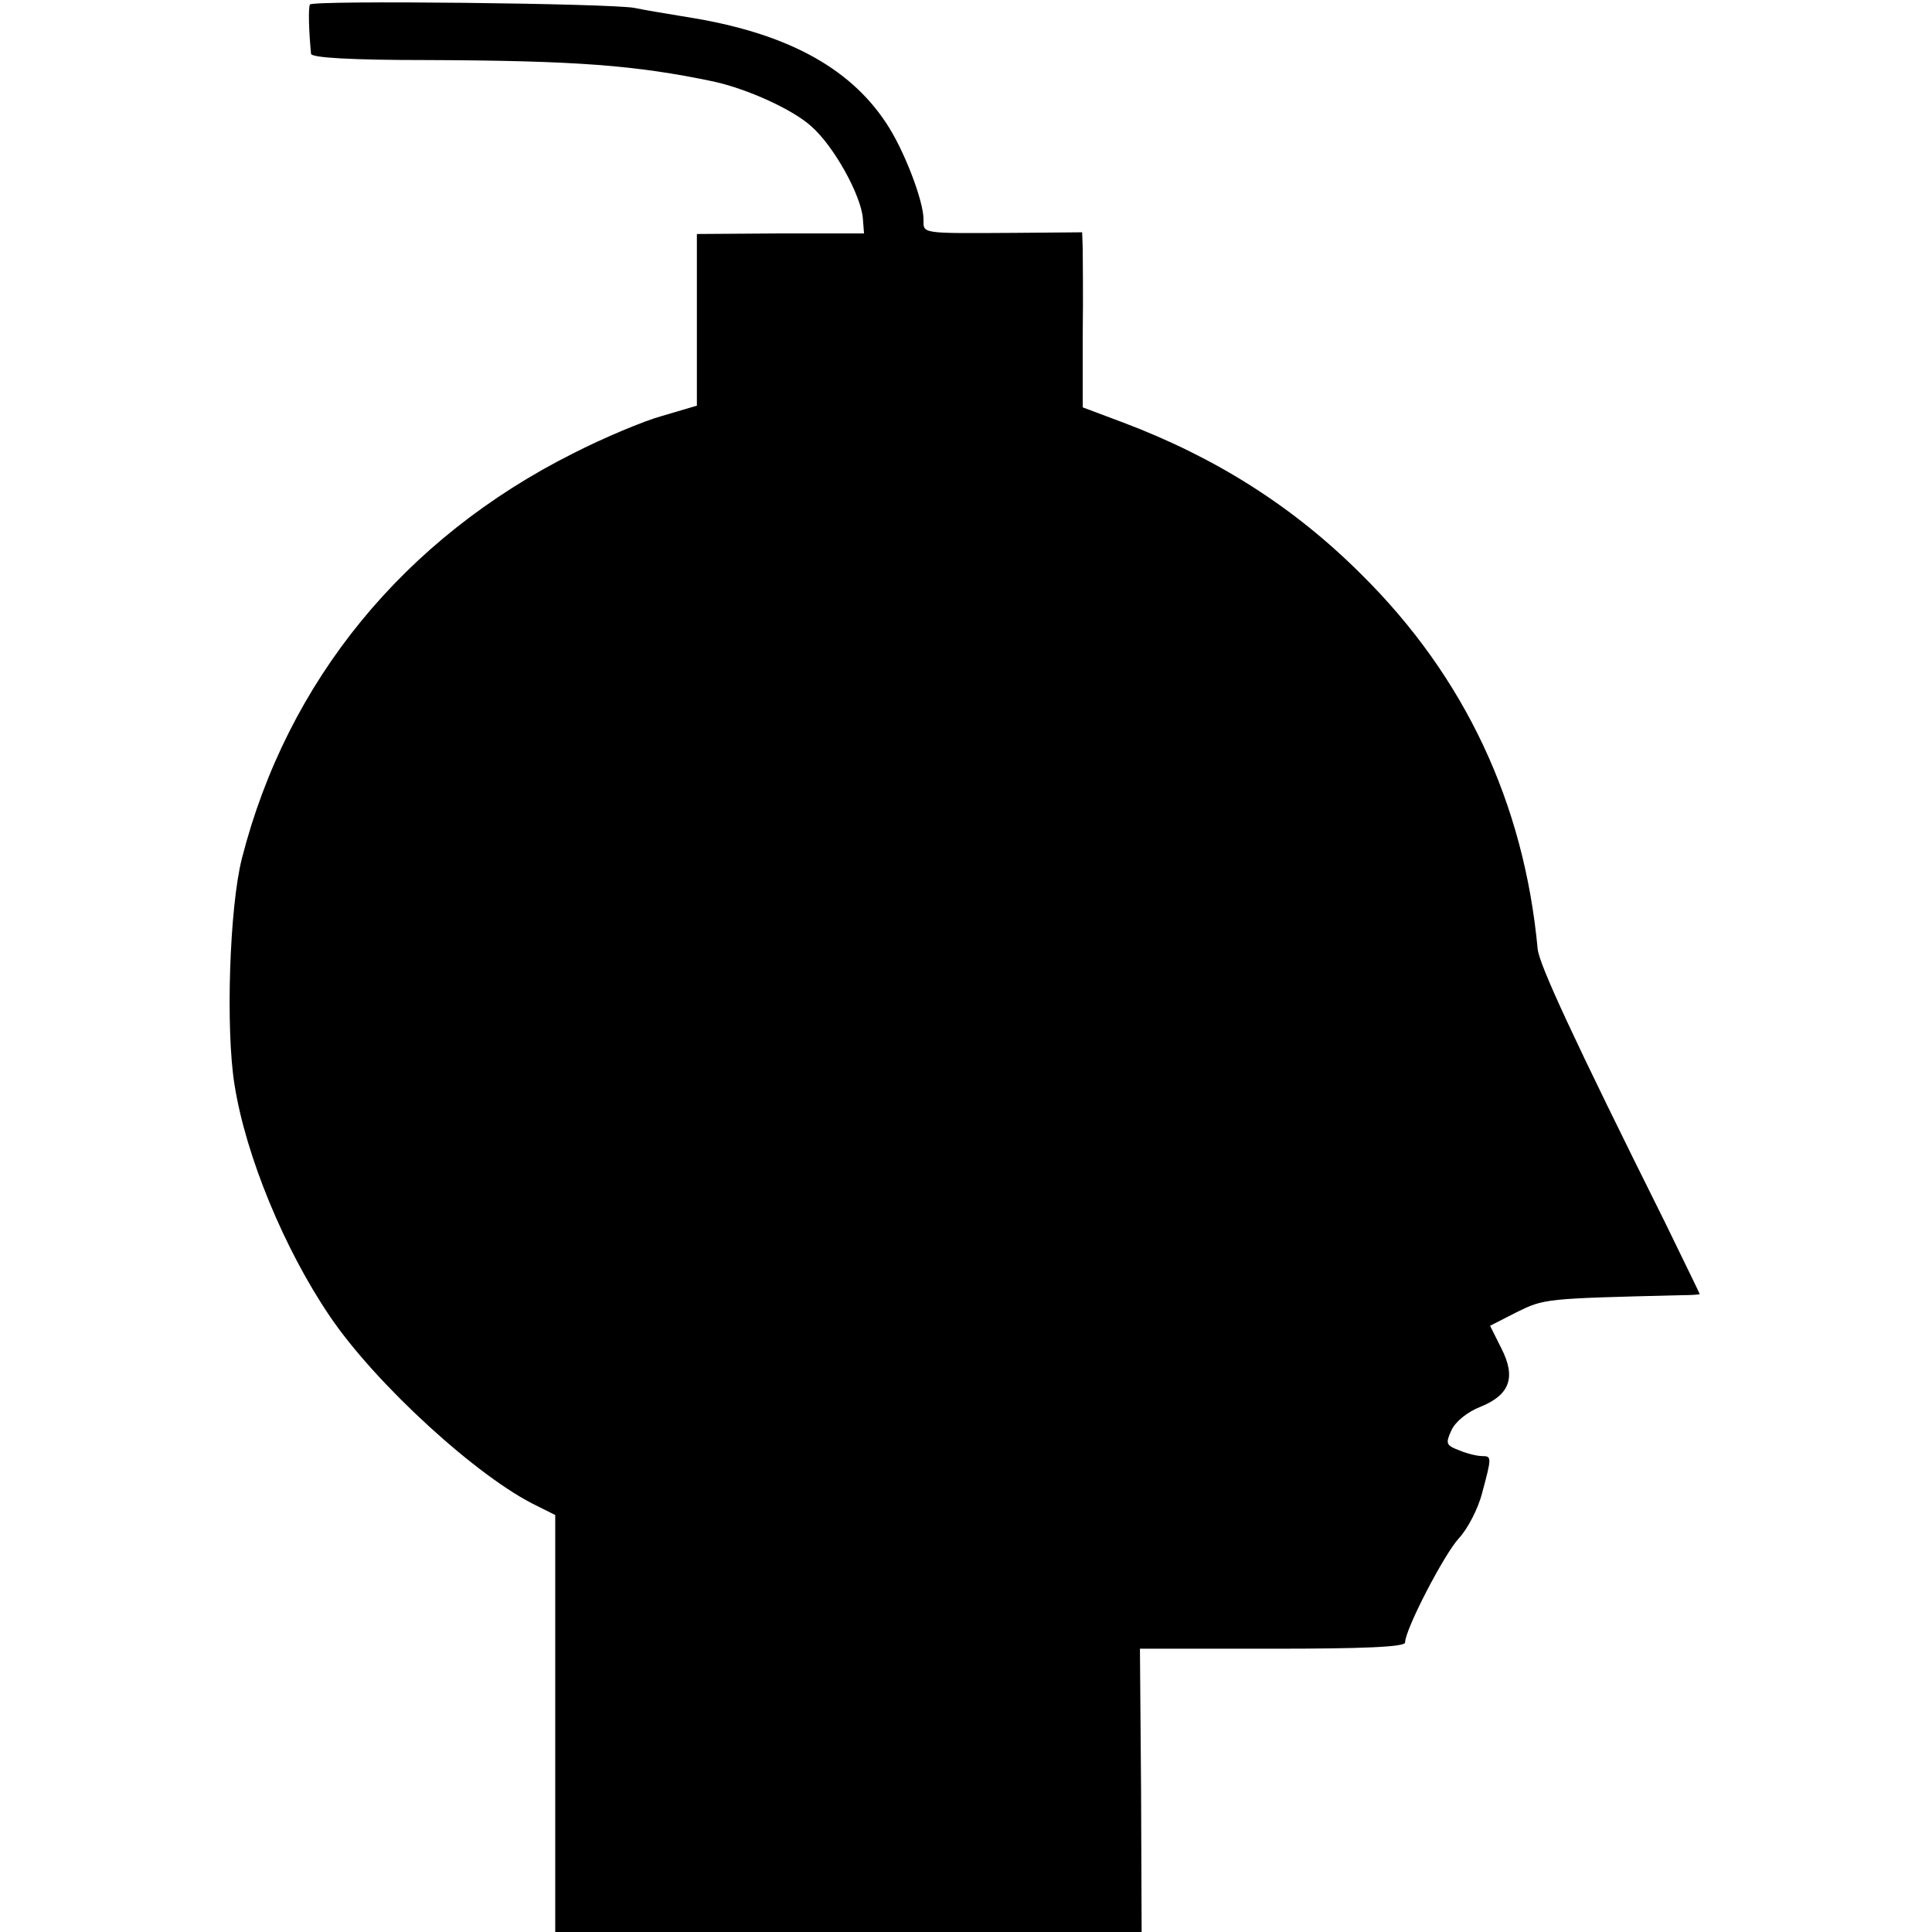
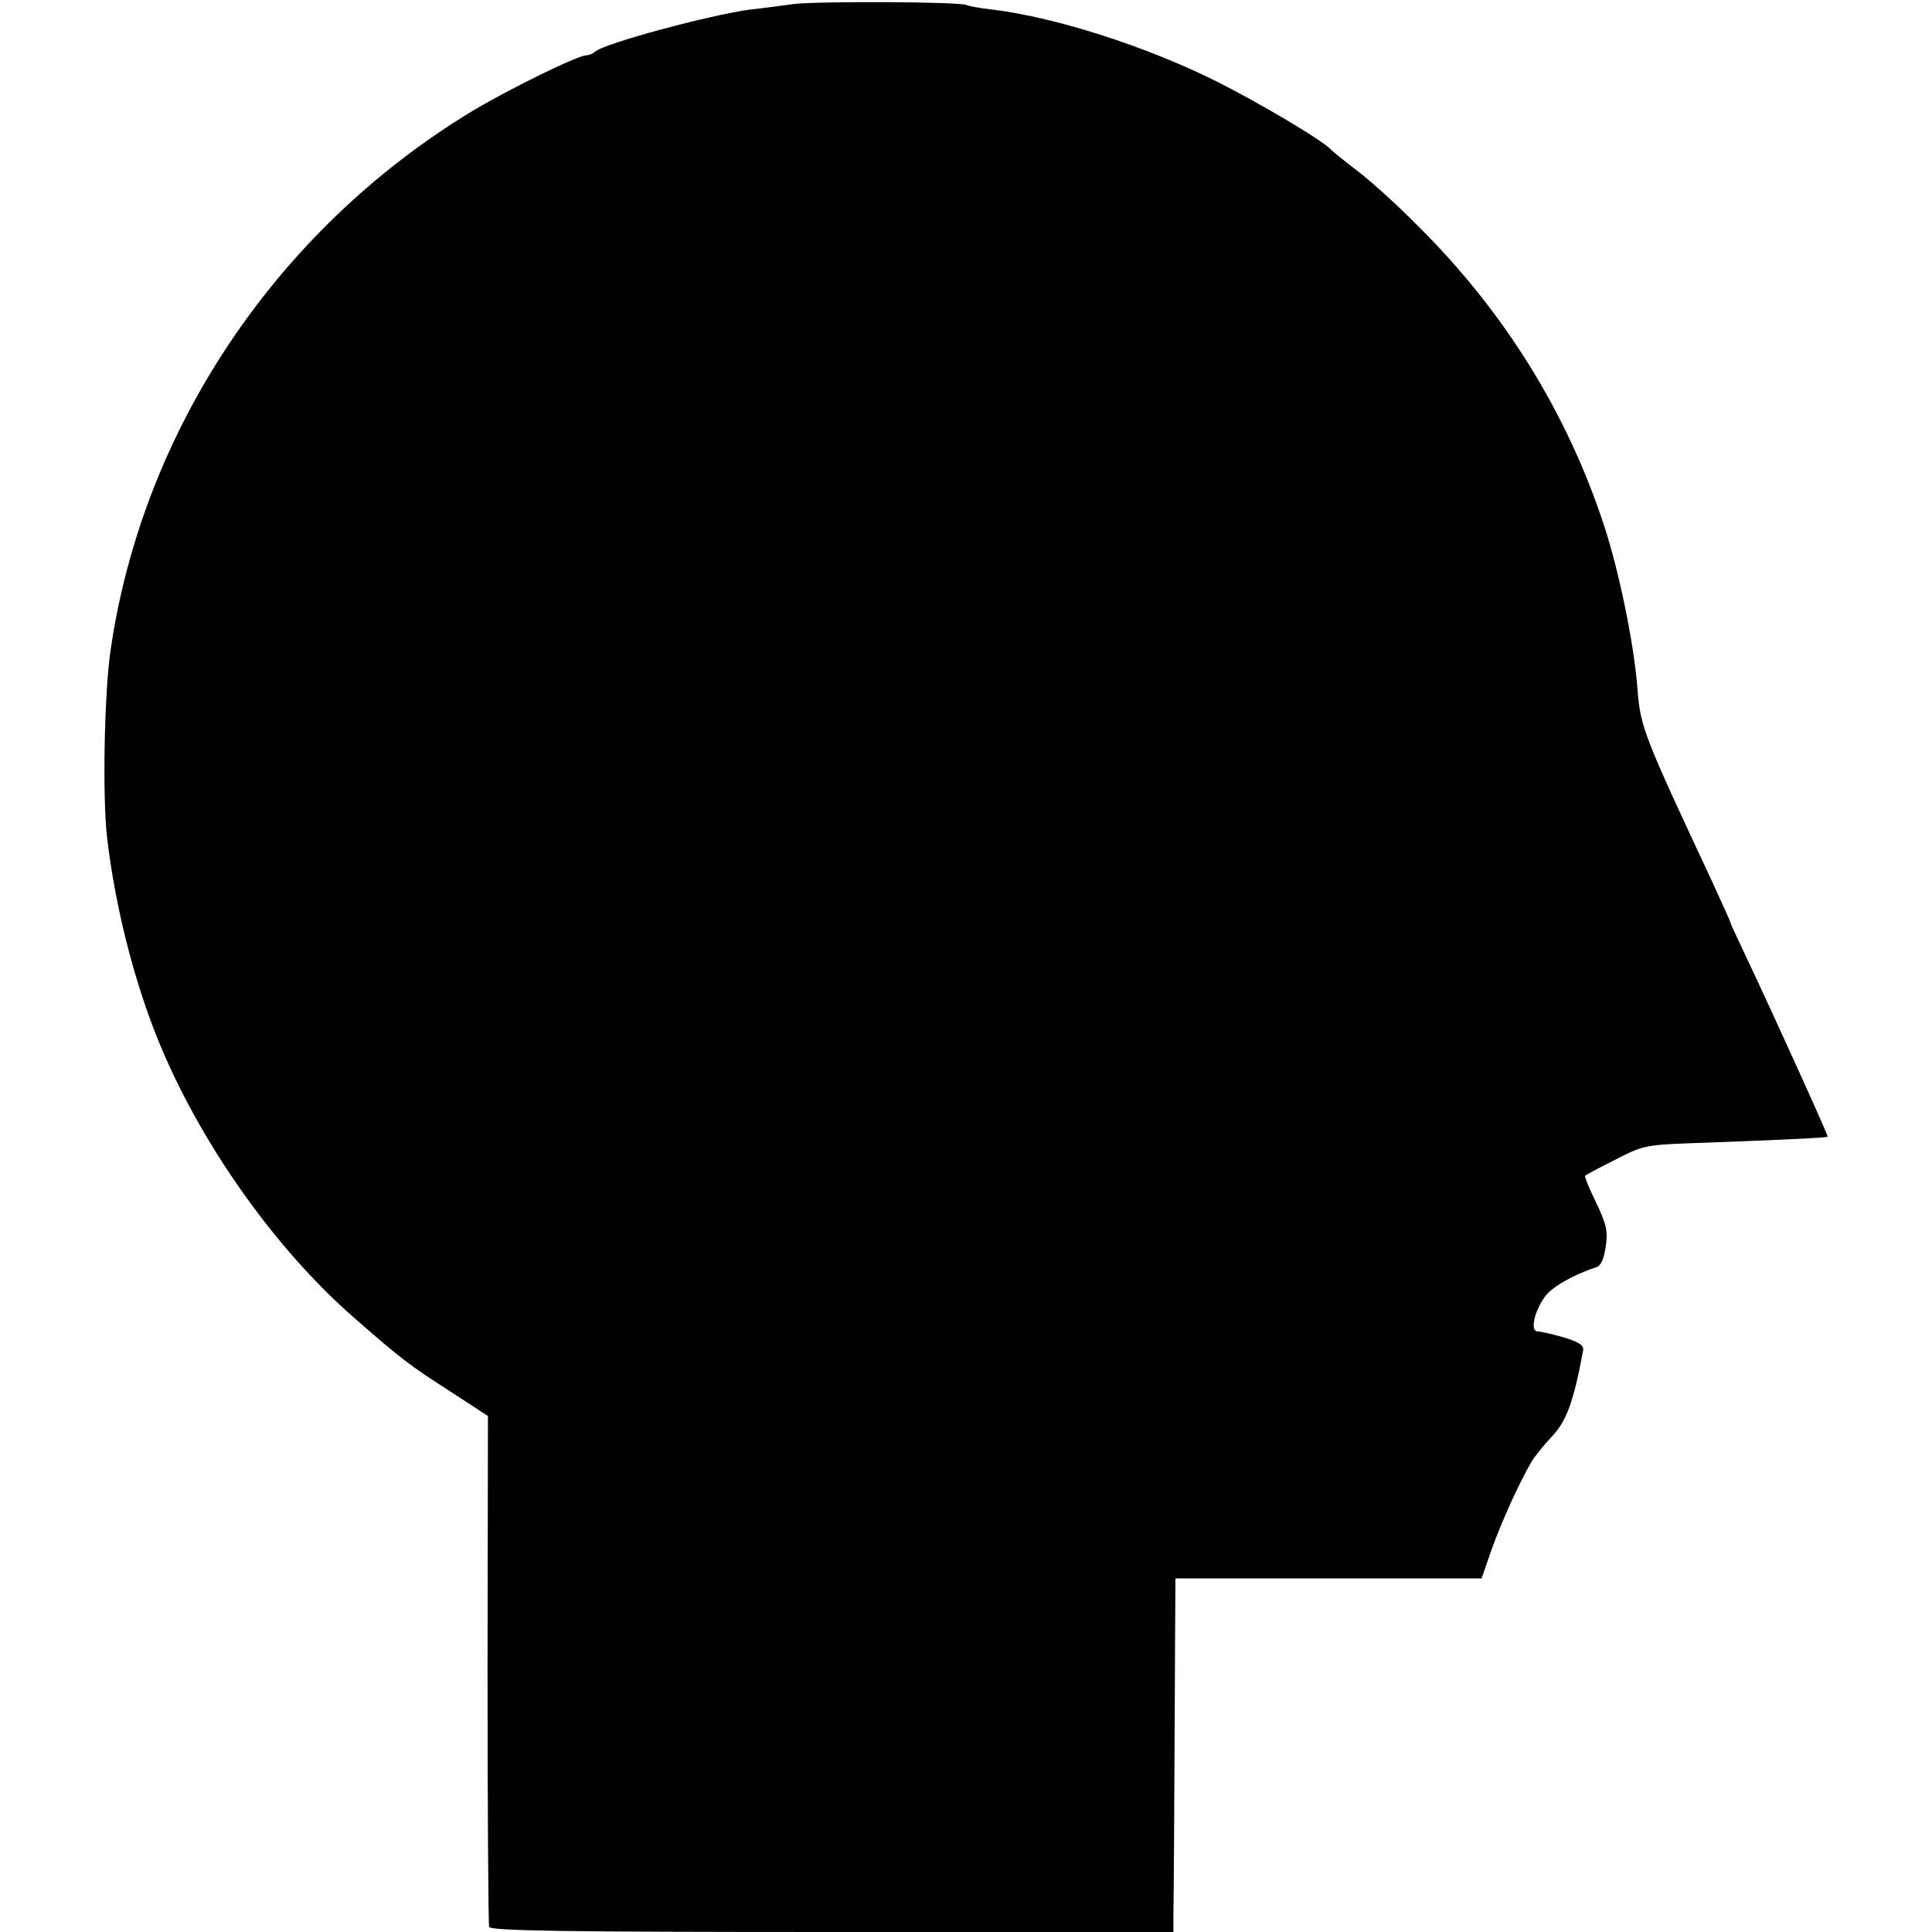
- <svg xmlns="http://www.w3.org/2000/svg" version="1.0" width="341pt" height="341pt" viewBox="0 0 341 341" preserveAspectRatio="xMidYMid meet">
-   <g transform="translate(0,341) scale(0.1,-0.1)" fill="#000000" stroke="none">
-     <path d="M547 3402 c-3 -6 -2 -46 2 -87 1 -7 73 -11 204 -11 264 -1 369 -9 507 -38 59 -13 139 -49 172 -79 40 -35 88 -122 91 -163 l2 -26 -147 0 -148 -1 0 -151 0 -152 -61 -18 c-33 -9 -104 -39 -157 -66 -299 -150 -505 -402 -585 -715 -22 -86 -29 -302 -13 -400 20 -126 88 -290 168 -408 81 -120 263 -286 366 -335 l32 -16 0 -368 0 -368 518 0 517 0 -1 250 -2 250 234 0 c159 0 234 3 234 11 0 23 69 156 95 184 15 16 34 52 41 80 17 63 17 65 0 65 -8 0 -26 4 -40 10 -24 9 -25 12 -14 36 7 15 28 32 51 41 52 21 63 52 37 103 l-20 40 47 24 c49 24 49 24 291 30 17 0 32 1 32 2 0 1 -28 58 -61 126 -163 327 -222 455 -225 483 -24 258 -129 481 -311 661 -119 119 -256 206 -420 268 l-72 27 0 127 c1 70 0 139 0 154 l-1 28 -117 -1 c-170 -1 -163 -2 -163 24 0 33 -35 124 -66 170 -66 100 -180 160 -352 187 -37 6 -78 13 -92 16 -40 8 -569 14 -573 6z" />
+ <svg xmlns="http://www.w3.org/2000/svg" version="1.0" width="489pt" height="489pt" viewBox="0 0 489 489" preserveAspectRatio="xMidYMid meet">
+   <g transform="translate(0,489) scale(0.1,-0.1)" fill="#000000" stroke="none">
+     <path d="M2010 4880 c-30 -4 -80 -11 -110 -14 -104 -14 -372 -86 -394 -107 -6 -5 -15 -9 -22 -9 -22 0 -203 -89 -295 -145 -490 -299 -828 -803 -909 -1360 -16 -107 -21 -370 -9 -475 20 -170 66 -355 127 -507 105 -261 296 -532 499 -709 119 -104 140 -120 243 -186 l95 -62 -1 -640 c0 -353 2 -647 4 -653 3 -10 186 -13 868 -13 l864 0 0 53 c1 28 2 230 3 447 l2 395 387 0 388 0 26 75 c25 69 66 160 99 218 7 13 31 43 52 65 38 40 56 89 80 219 2 13 -10 21 -49 33 -28 8 -58 15 -66 15 -20 0 -9 51 19 89 18 24 70 54 130 74 11 3 19 22 23 51 6 39 3 55 -24 112 -18 36 -30 67 -28 68 1 2 35 20 75 40 67 35 78 38 180 42 222 8 357 14 359 17 2 2 -139 313 -211 465 -19 40 -35 74 -35 77 0 2 -22 50 -48 107 -169 361 -180 388 -187 479 -8 113 -46 300 -85 419 -94 286 -253 542 -472 759 -51 52 -120 114 -153 139 -33 25 -62 49 -65 52 -16 21 -183 120 -293 175 -179 89 -408 162 -567 181 -30 3 -59 9 -63 11 -14 9 -377 10 -437 3z" />
  </g>
</svg>
